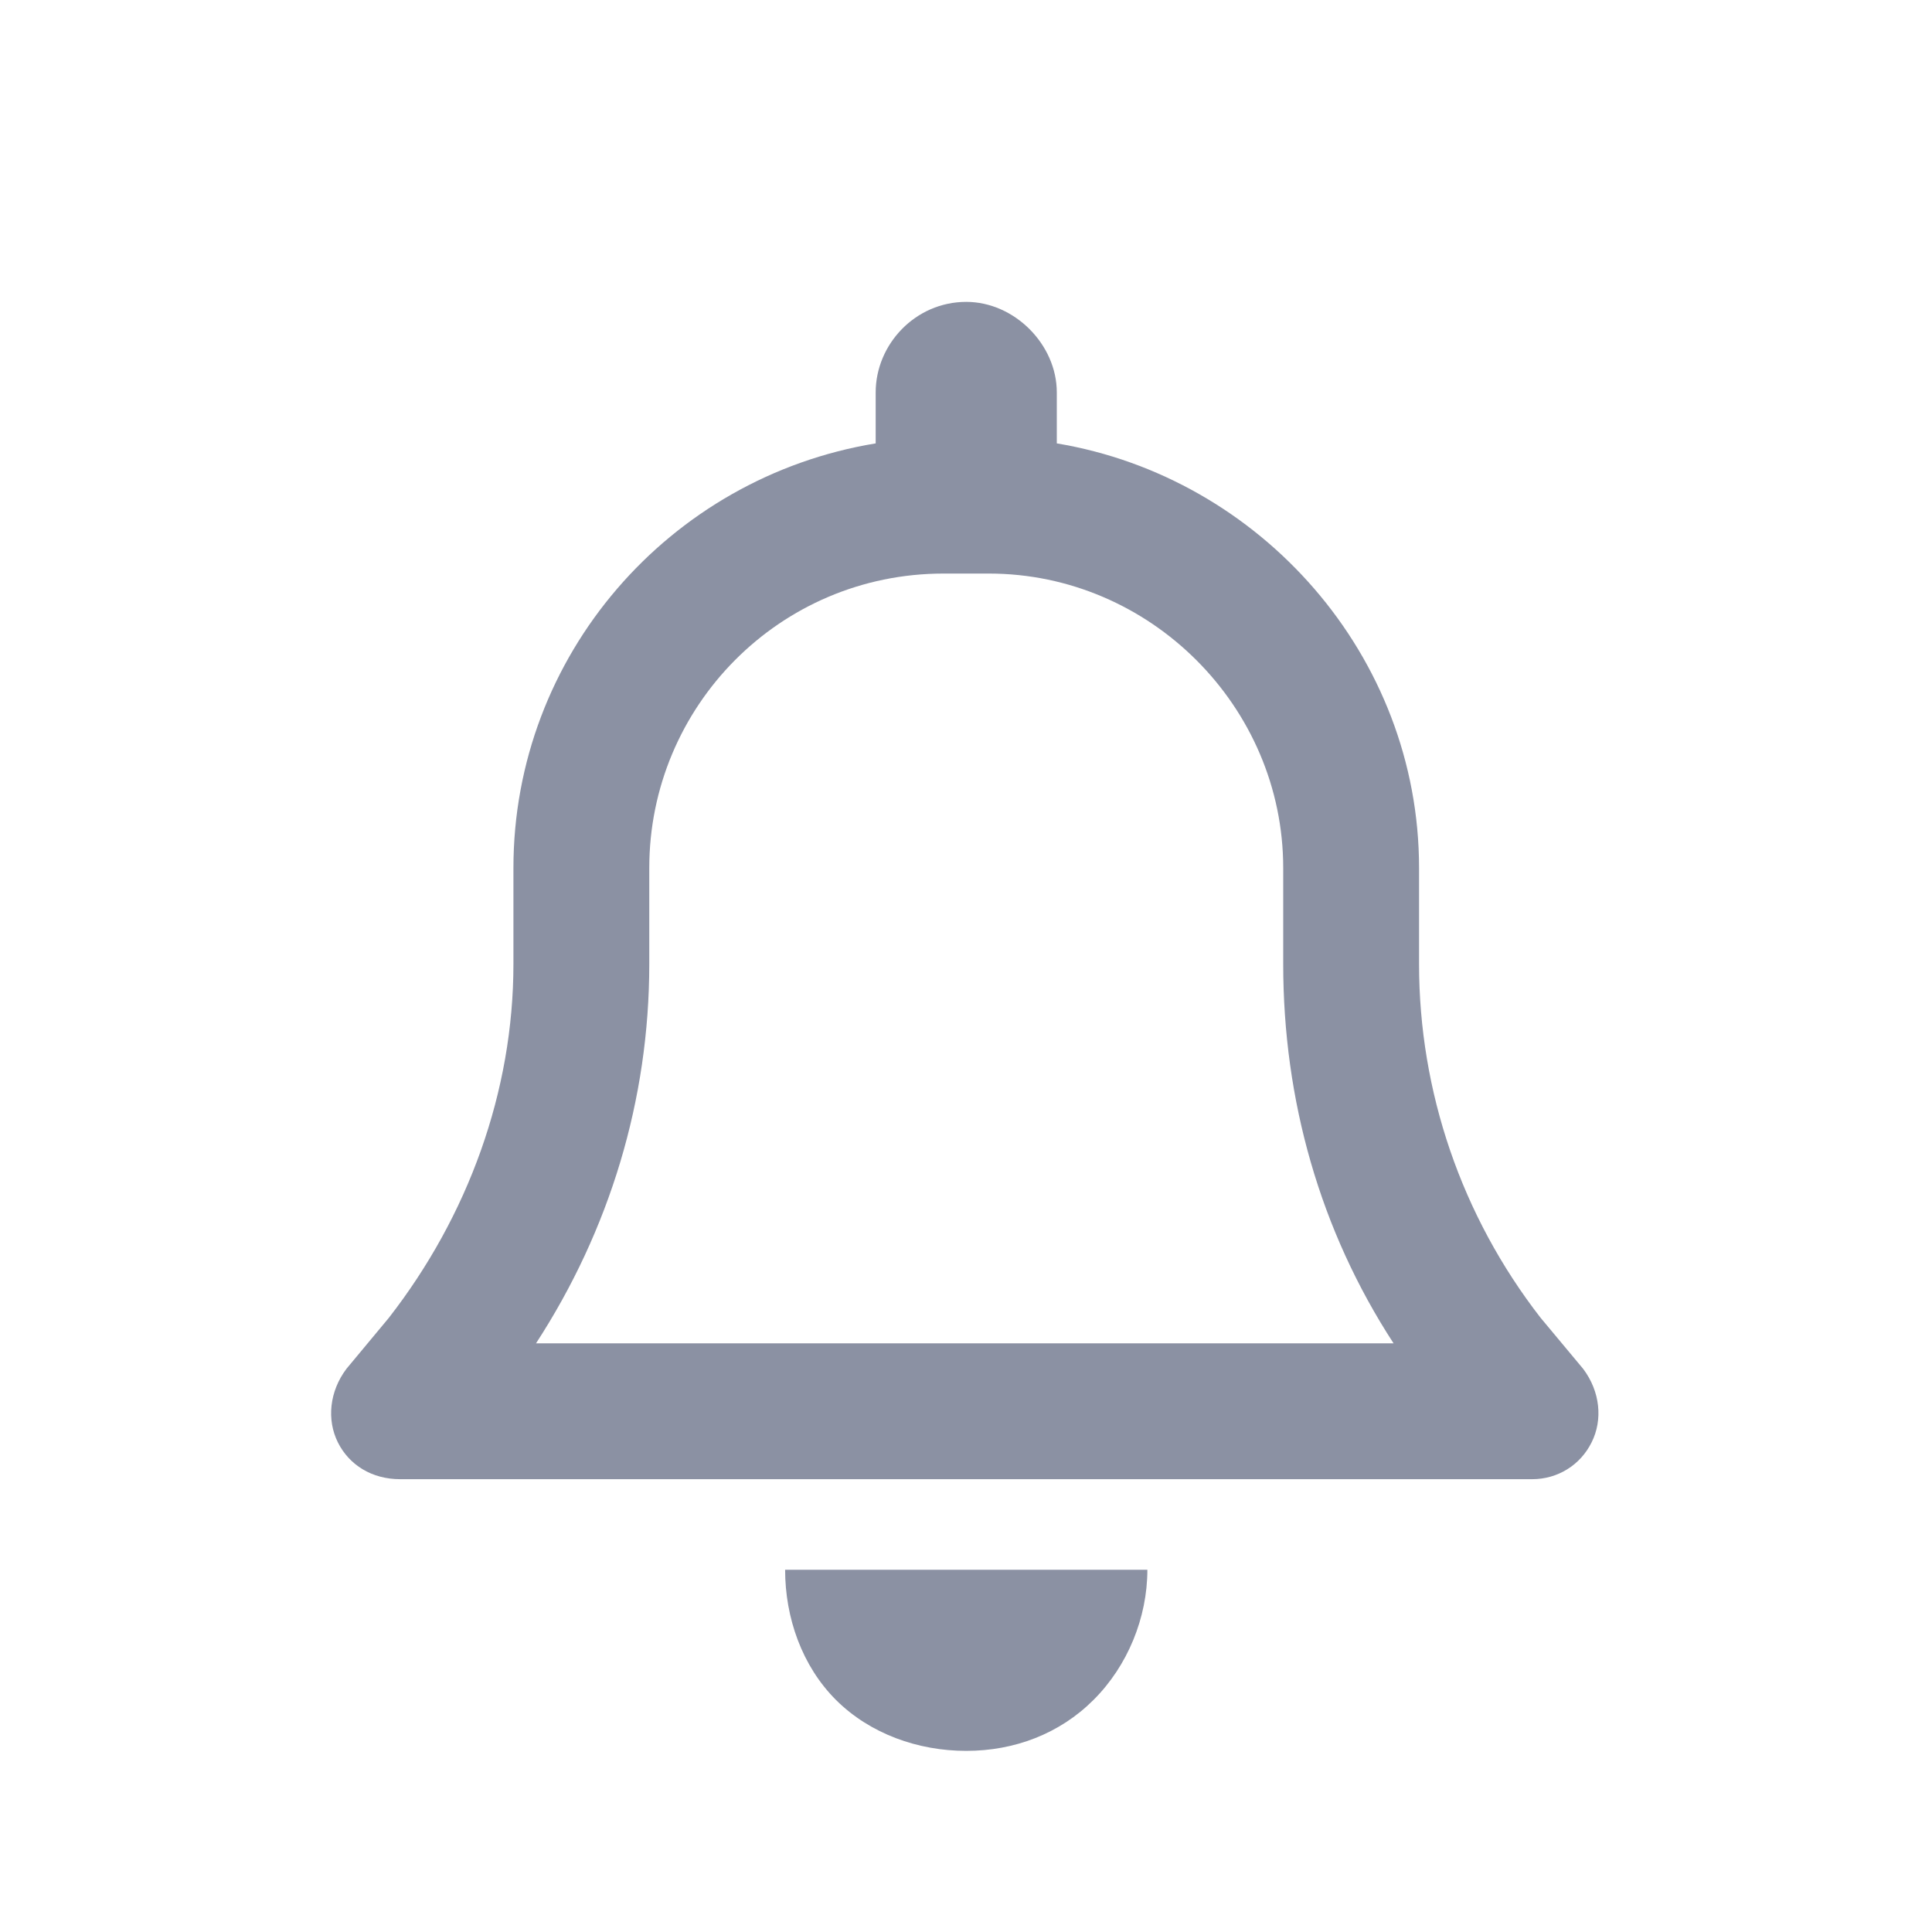
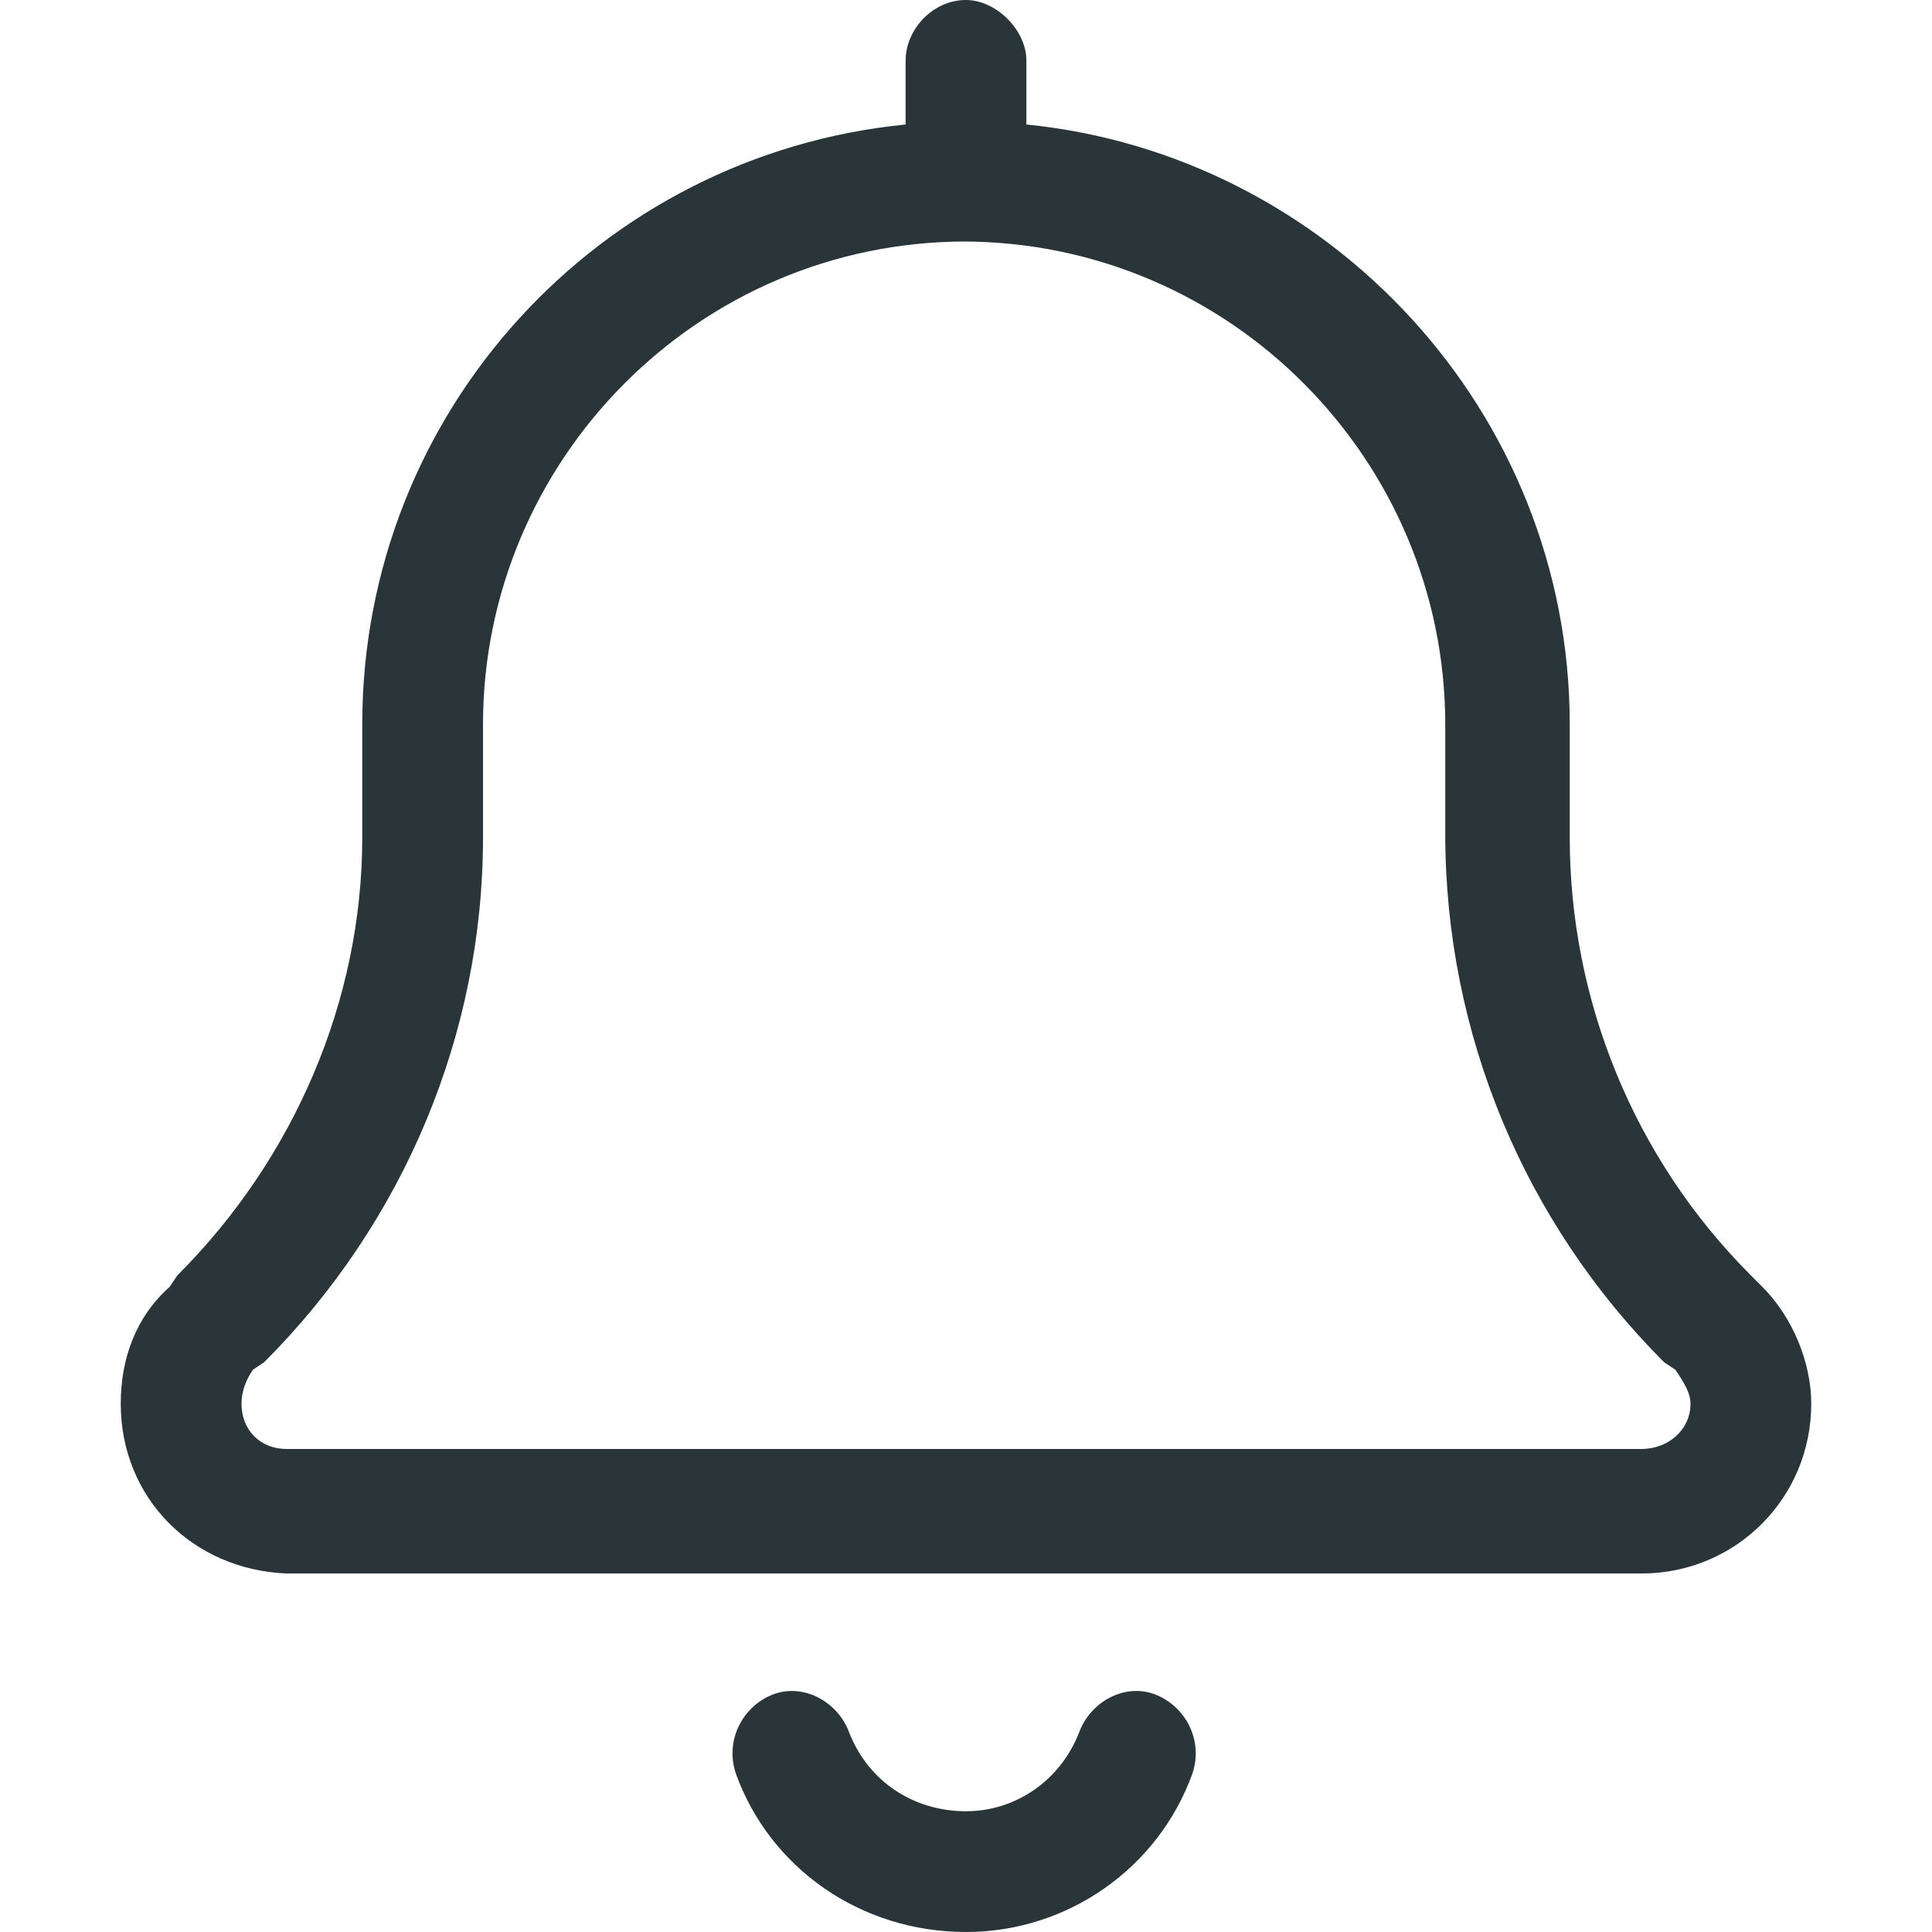
<svg xmlns="http://www.w3.org/2000/svg" width="16" height="16" viewBox="0 0 16 16" fill="none">
-   <path d="M8.002 2.5C8.4 2.5 8.752 2.852 8.752 3.25V3.672C10.439 3.953 11.752 5.43 11.752 7.188V7.984C11.752 9.039 12.103 10.07 12.759 10.914L13.111 11.336C13.252 11.523 13.275 11.758 13.181 11.945C13.088 12.133 12.9 12.25 12.689 12.25H3.314C3.08 12.25 2.892 12.133 2.798 11.945C2.705 11.758 2.728 11.523 2.869 11.336L3.22 10.914C3.877 10.07 4.252 9.039 4.252 7.984V7.188C4.252 5.43 5.541 3.953 7.252 3.672V3.25C7.252 2.852 7.58 2.5 8.002 2.5ZM8.002 4.75H7.814C6.455 4.75 5.377 5.852 5.377 7.188V7.984C5.377 9.109 5.048 10.188 4.439 11.125H11.541C10.931 10.188 10.627 9.109 10.627 7.984V7.188C10.627 5.852 9.525 4.75 8.189 4.75H8.002ZM9.502 13C9.502 13.398 9.338 13.797 9.056 14.078C8.775 14.359 8.4 14.5 8.002 14.5C7.603 14.5 7.205 14.359 6.923 14.078C6.642 13.797 6.502 13.398 6.502 13H8.002H9.502Z" fill="#8B91A3" />
+   <path d="M7.5 0.5C7.5 0.25 7.719 0 8 0C8.25 0 8.5 0.25 8.5 0.5V1.031C11 1.281 13 3.406 13 6V6.938C13 8.281 13.531 9.594 14.5 10.562L14.594 10.656C14.844 10.906 15 11.281 15 11.625C15 12.406 14.375 13.031 13.594 13.031H2.375C1.594 13 1 12.406 1 11.625C1 11.25 1.125 10.906 1.406 10.656L1.469 10.562C2.438 9.594 3 8.281 3 6.938V6C3 3.406 4.969 1.281 7.5 1.031V0.5ZM8 2C5.781 2 4 3.812 4 6V6.938C4 8.562 3.344 10.125 2.188 11.281L2.094 11.344C2.031 11.438 2 11.531 2 11.625C2 11.844 2.156 12 2.375 12H13.594C13.812 12 14 11.844 14 11.625C14 11.531 13.938 11.438 13.875 11.344L13.781 11.281C12.625 10.125 11.969 8.562 11.969 6.906V6C11.969 3.812 10.188 2 7.969 2H8ZM7.031 14.344C7.188 14.75 7.562 15 8 15C8.406 15 8.781 14.75 8.938 14.344C9.031 14.094 9.312 13.938 9.562 14.031C9.812 14.125 9.969 14.406 9.875 14.688C9.594 15.469 8.844 16 8 16C7.125 16 6.375 15.469 6.094 14.688C6 14.406 6.156 14.125 6.406 14.031C6.656 13.938 6.938 14.094 7.031 14.344Z" fill="#2A3539" />
</svg>
